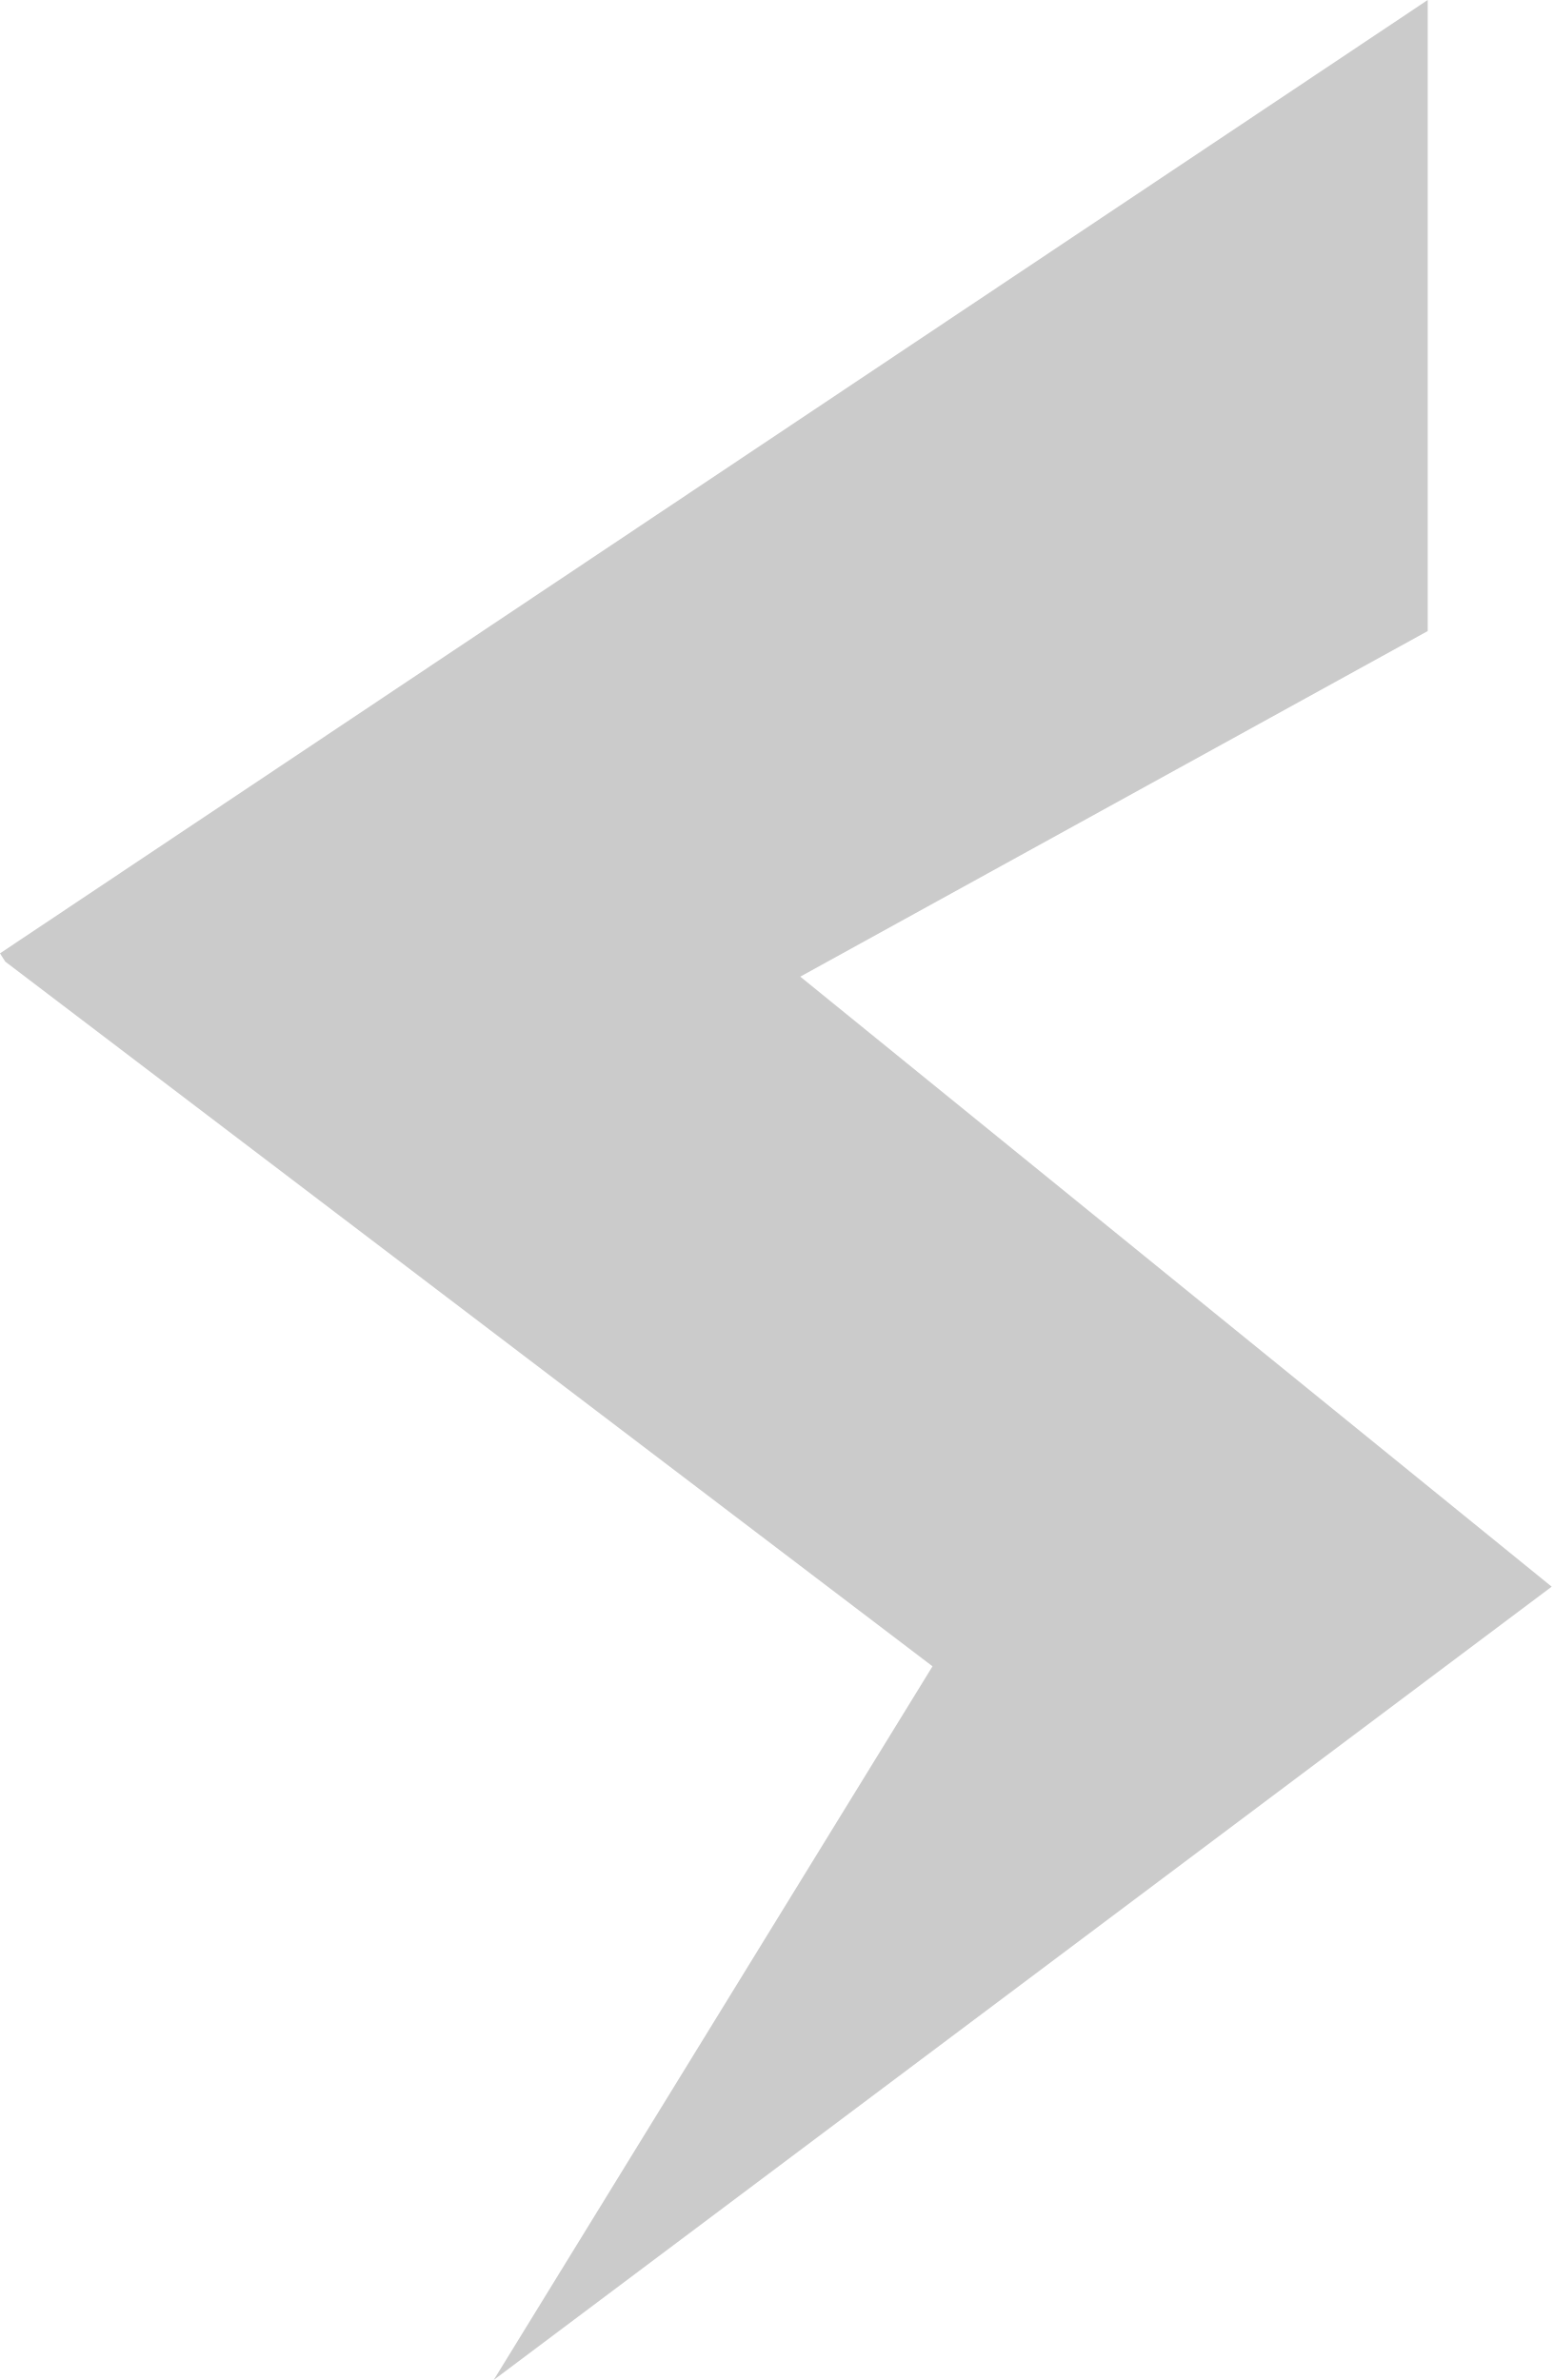
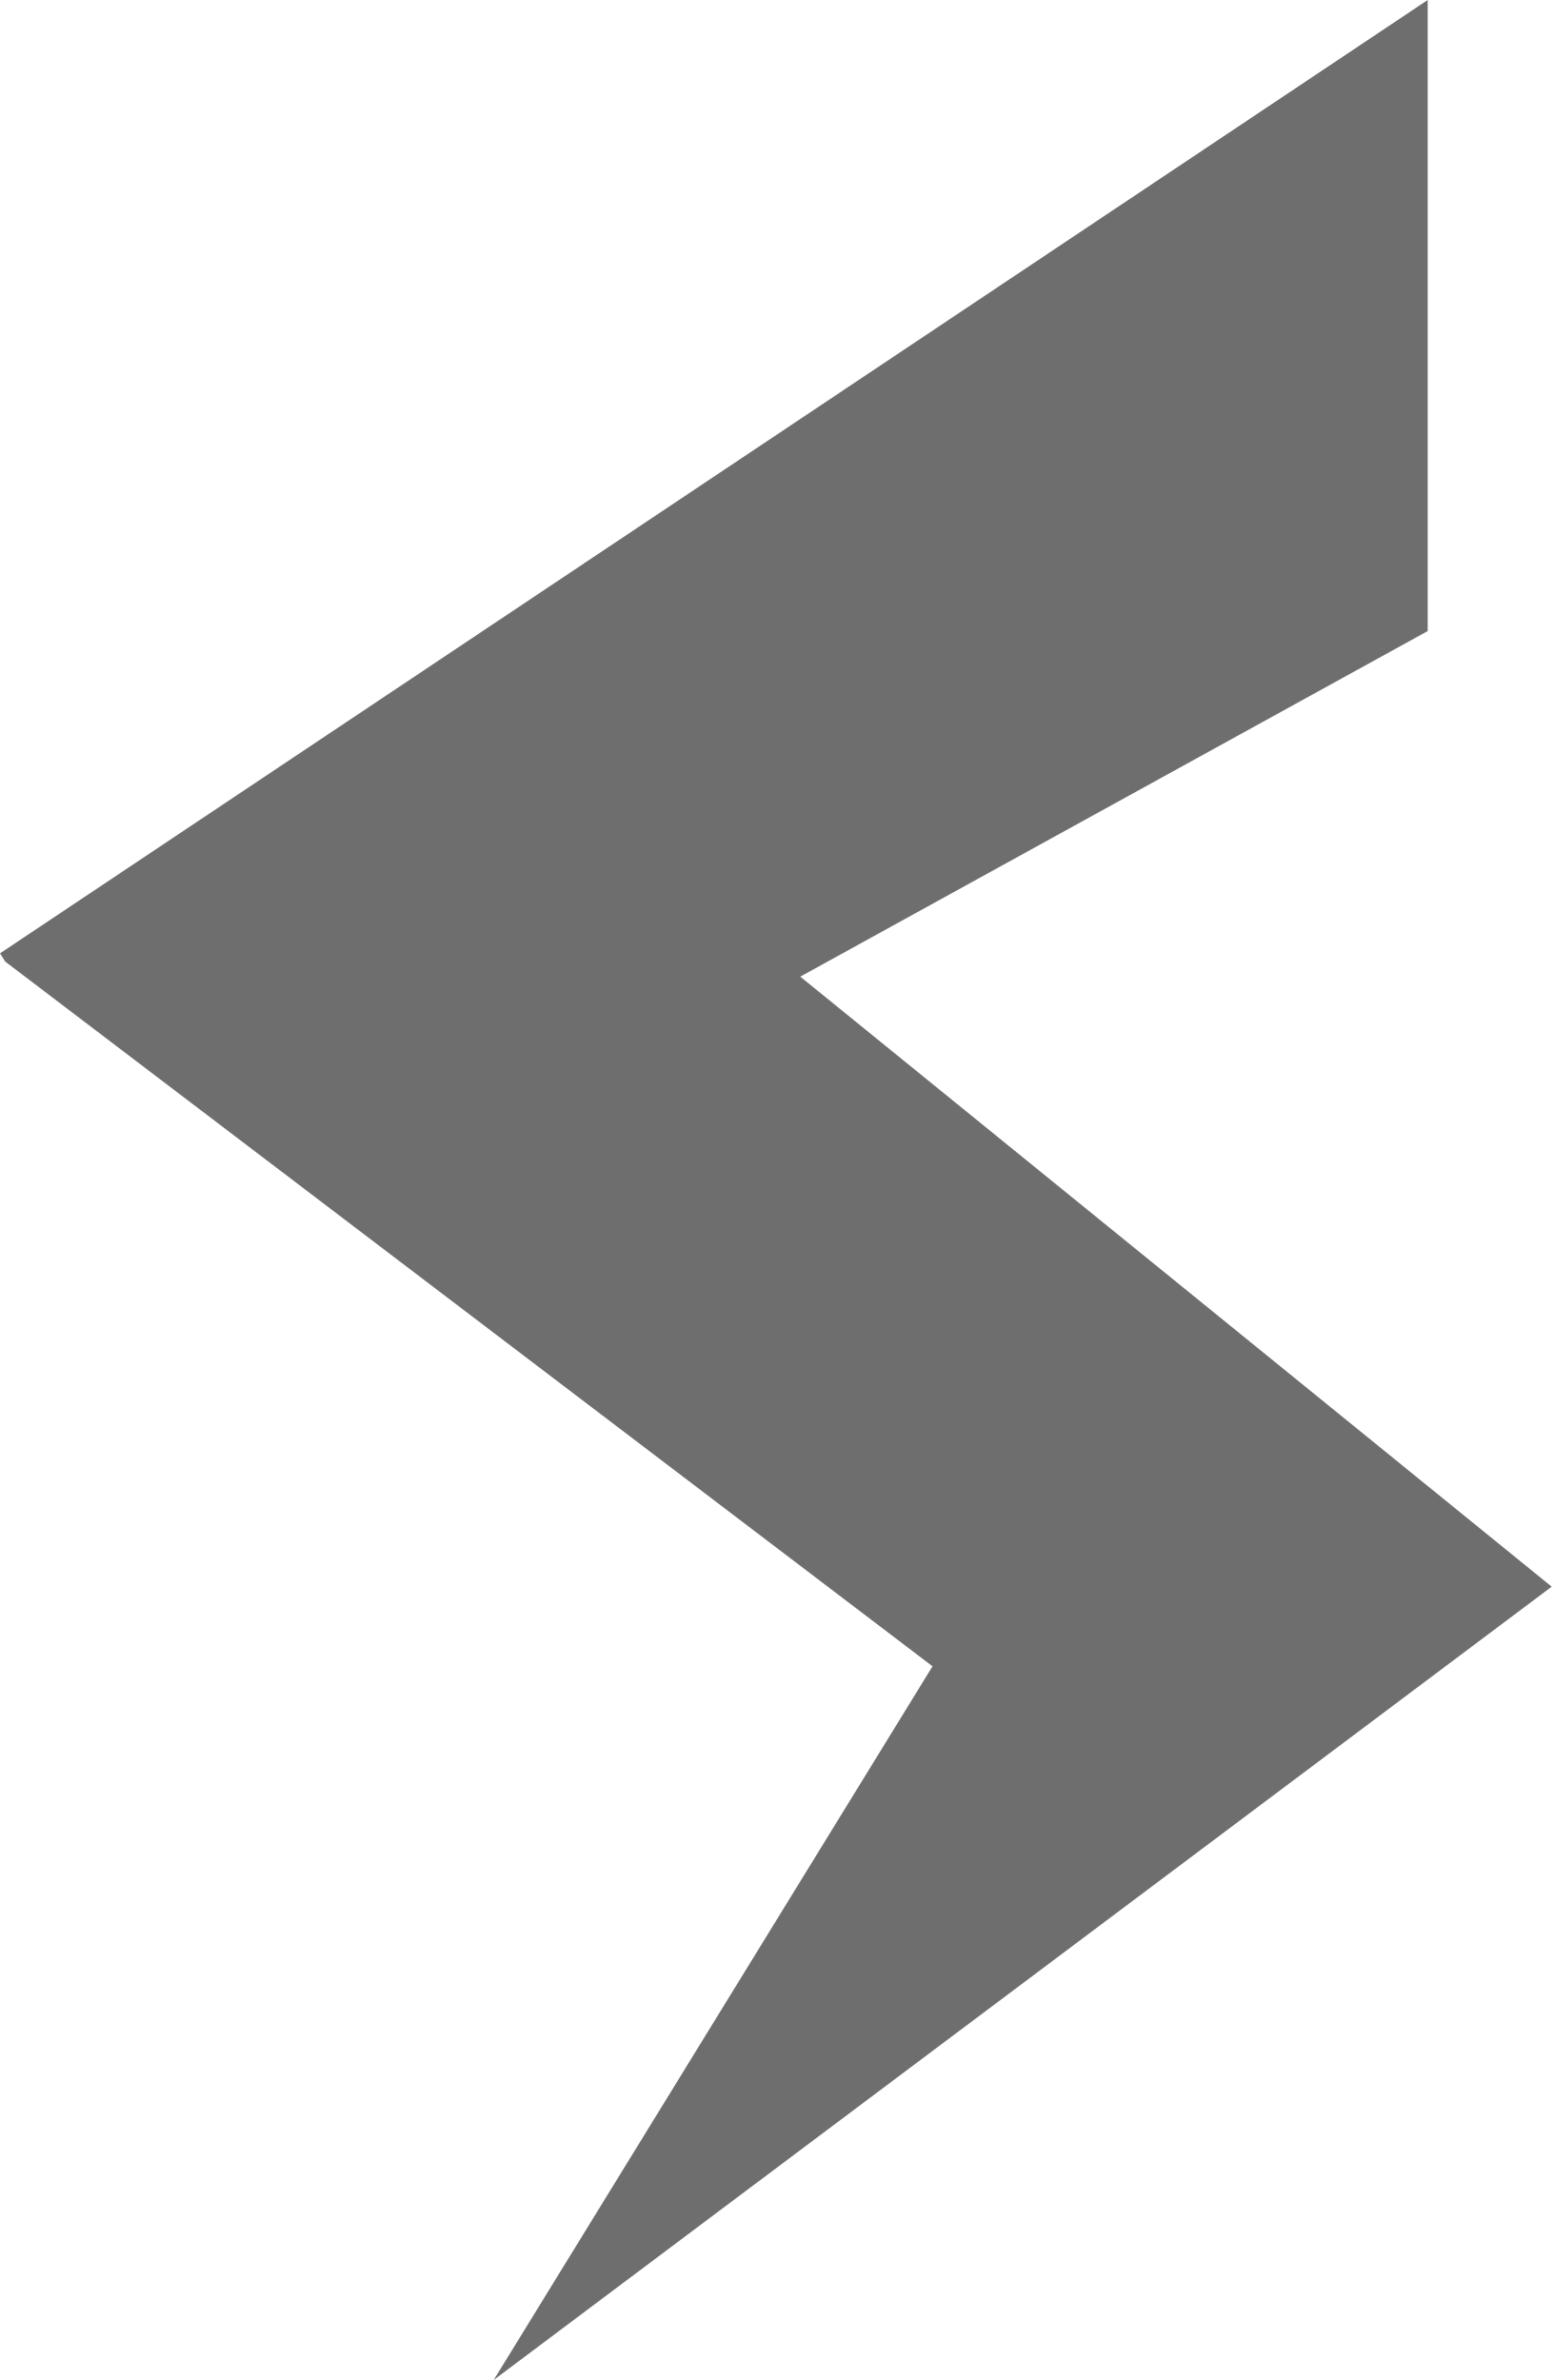
<svg xmlns="http://www.w3.org/2000/svg" viewBox="0 0 20.67 31.68">
  <defs>
-     <style>.cls-1{fill:#CBCBCB;}</style>
+     <style>.cls-1{fill:#6e6e6e;}</style>
  </defs>
  <g id="Layer_2" data-name="Layer 2">
    <g id="Layer_1-2" data-name="Layer 1">
      <path class="cls-1" d="M19,0l0,8.4L10.65,13l10,8.12L6.57,31.68l5.84-9.5L.07,12.8,0,12.69Z" />
    </g>
  </g>
</svg>
